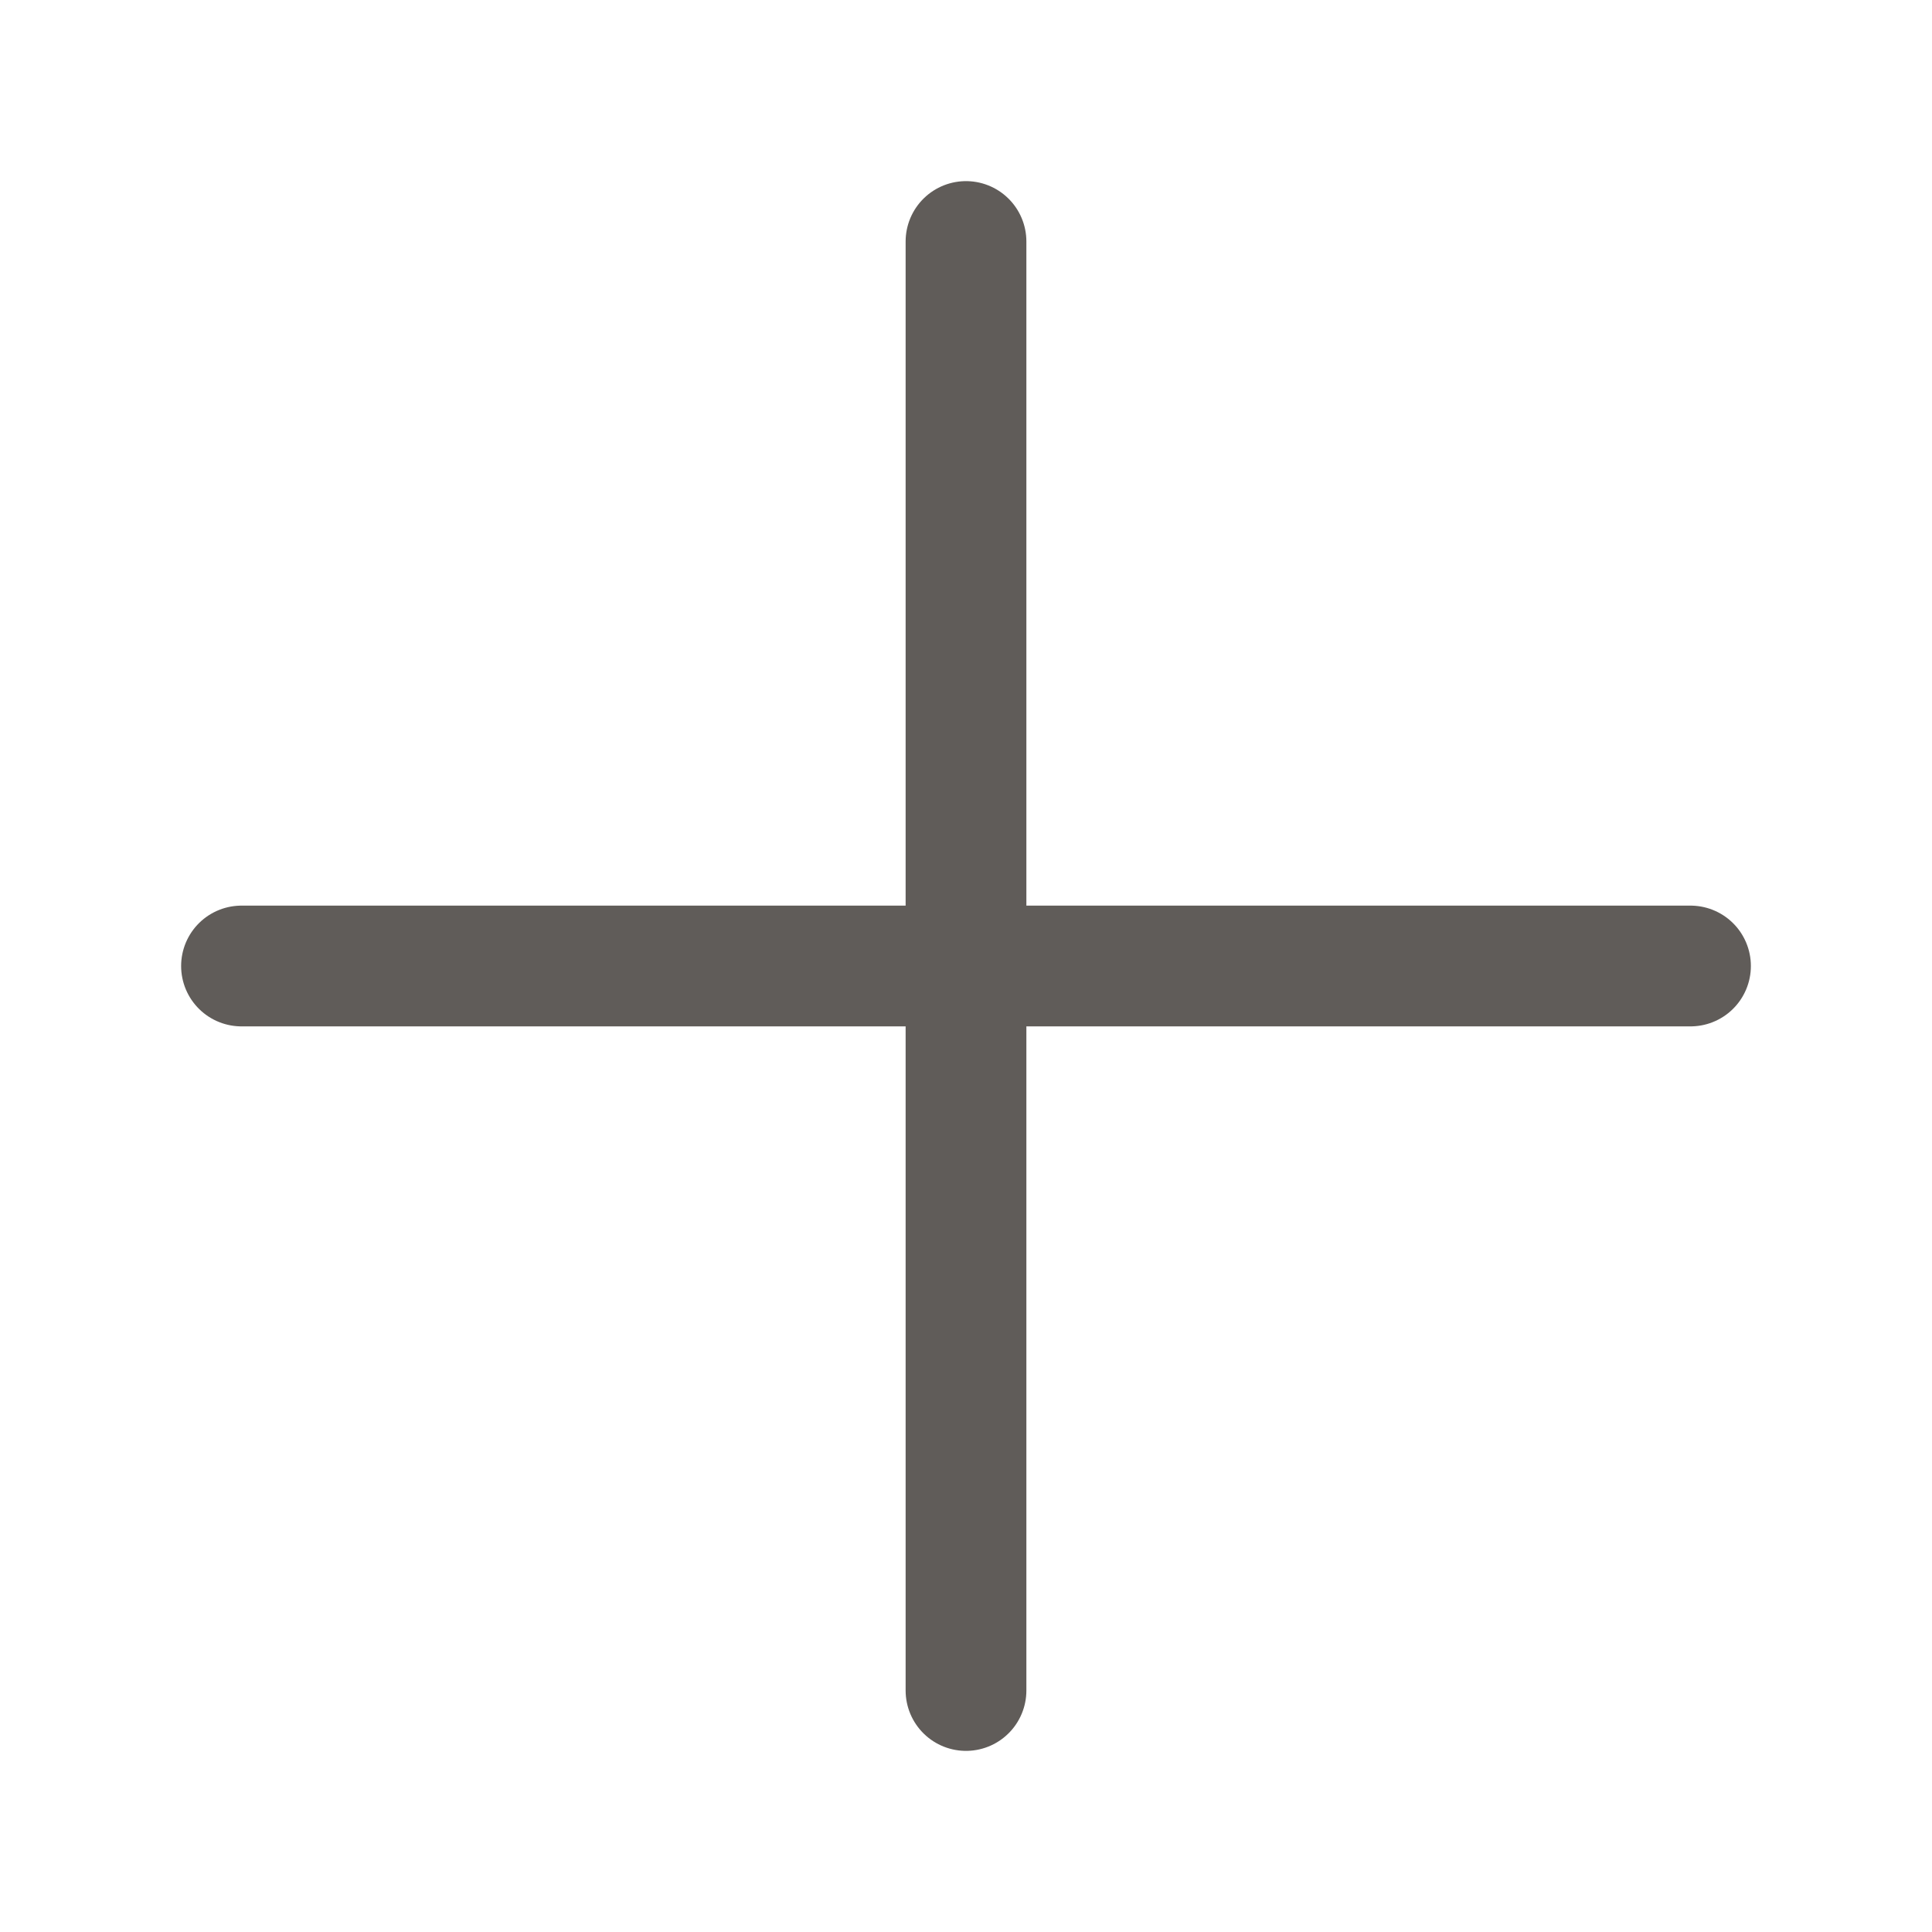
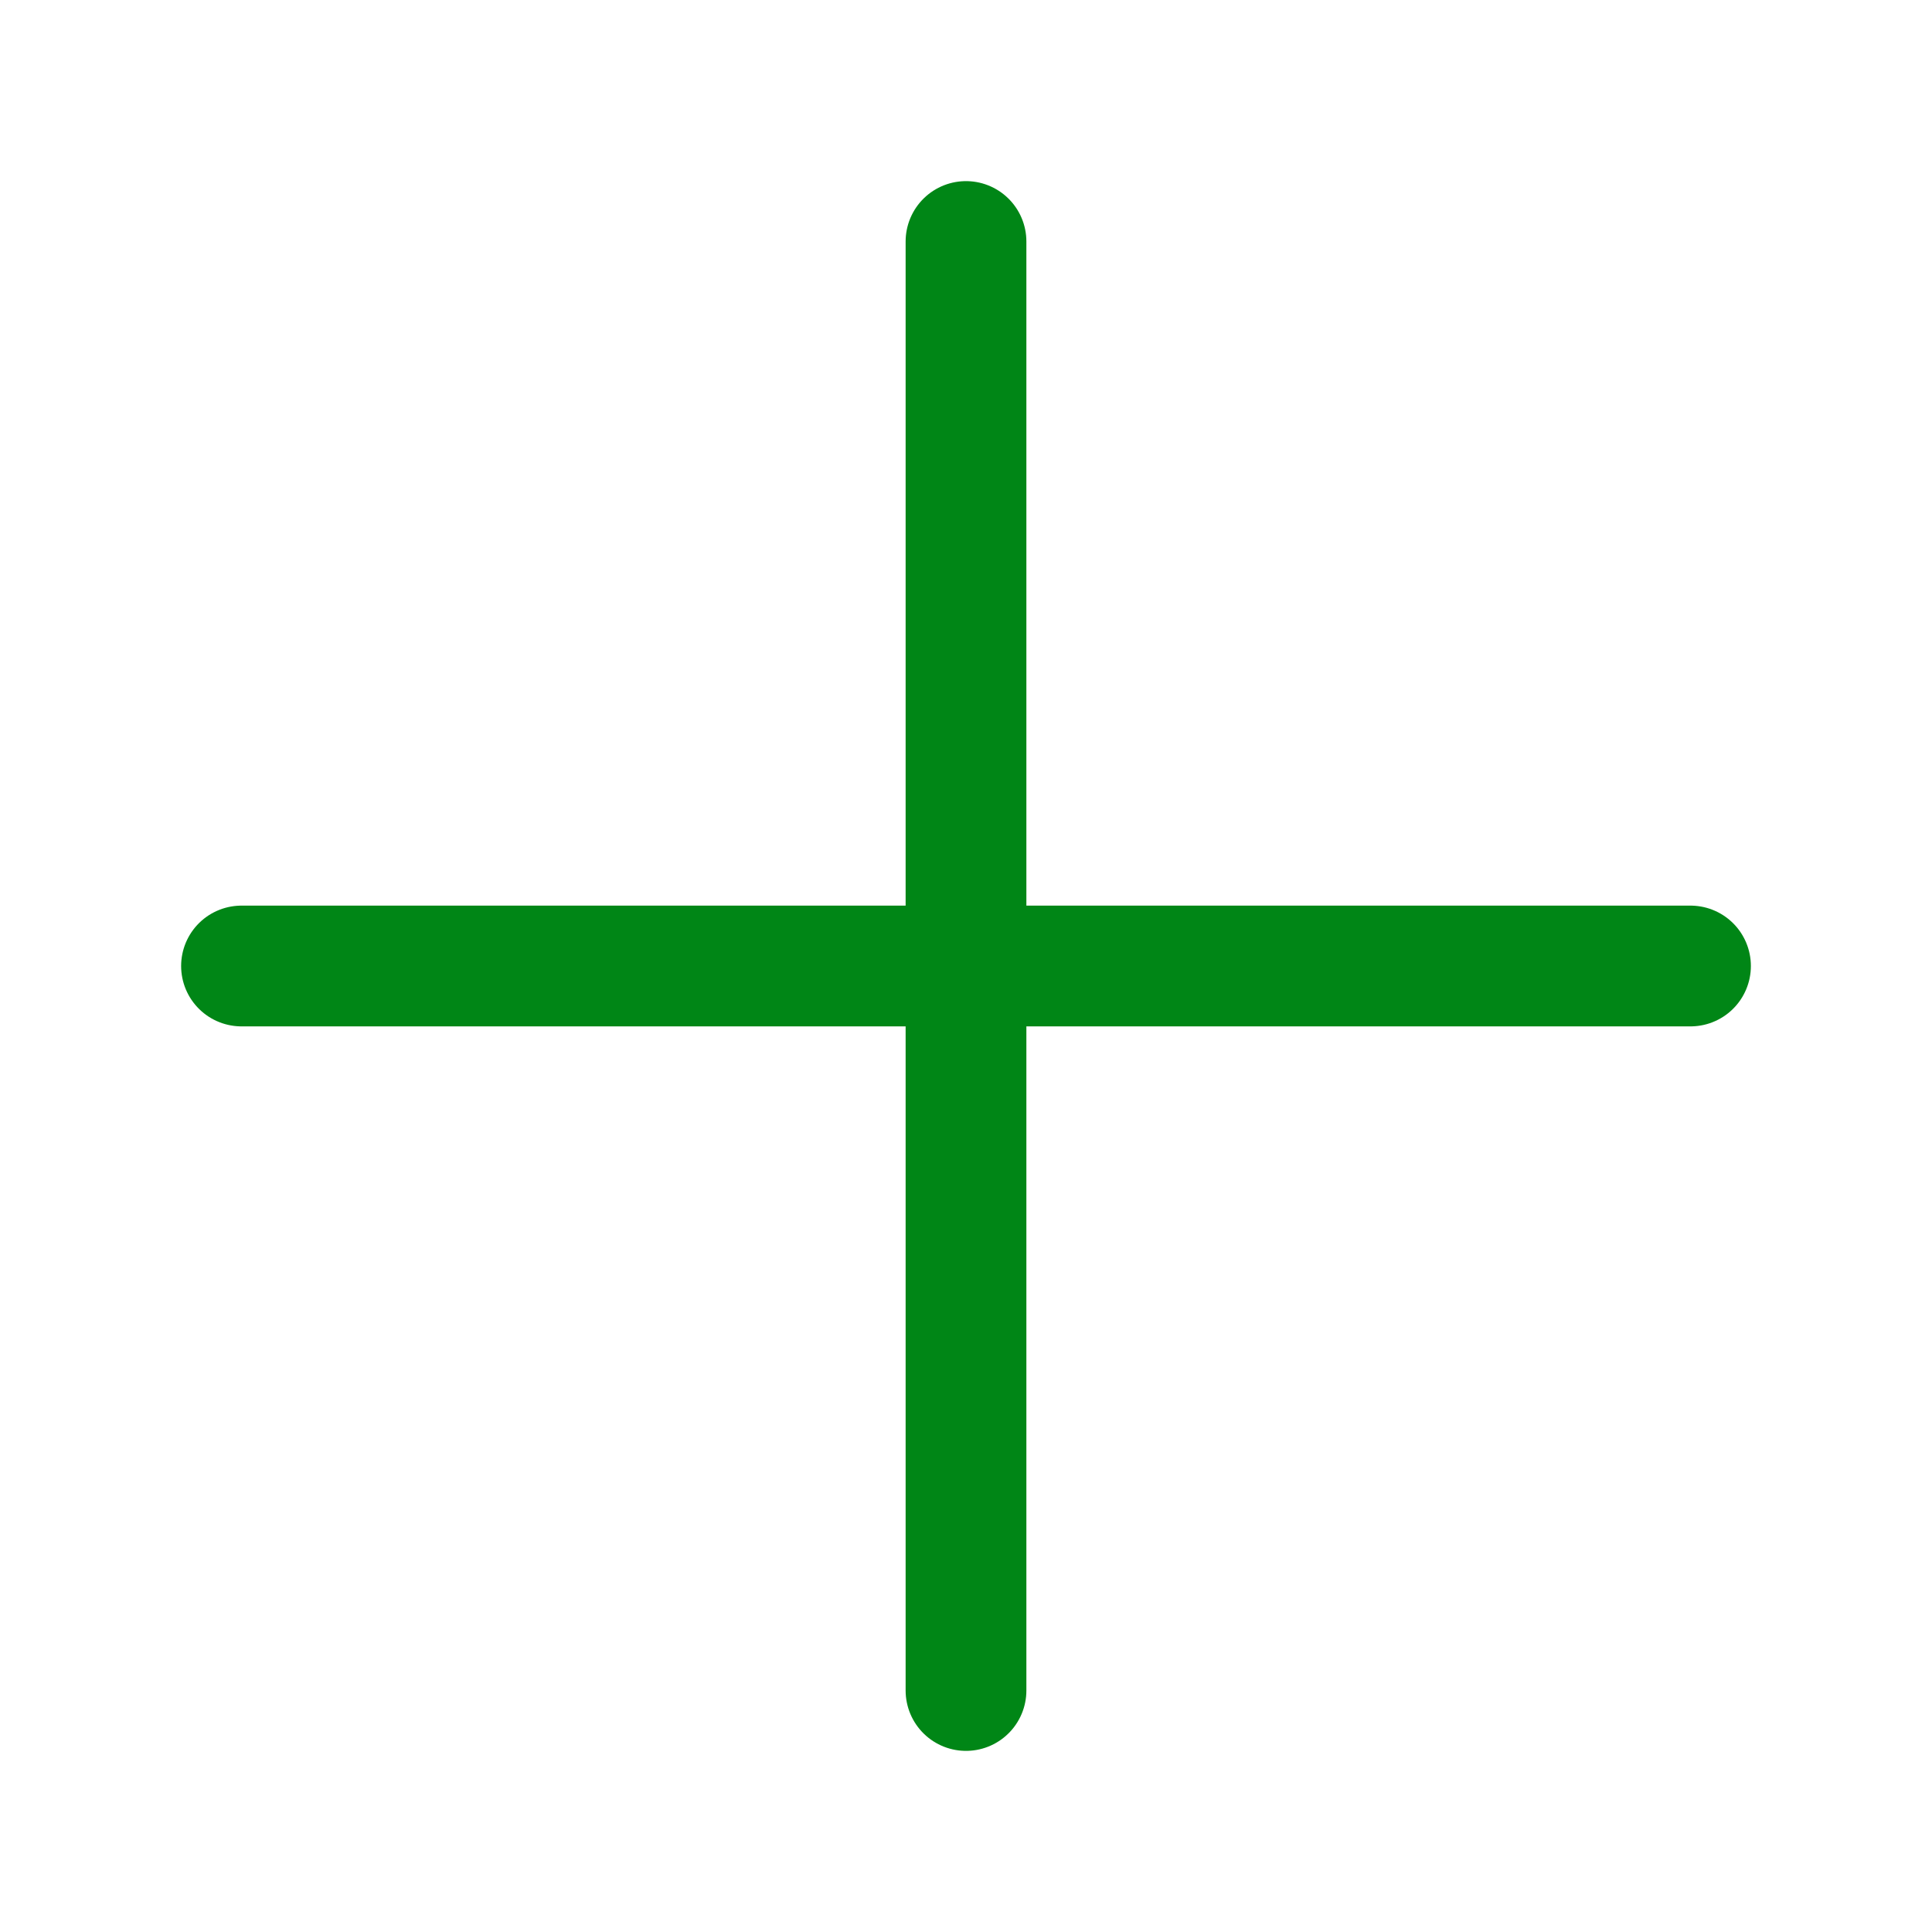
<svg xmlns="http://www.w3.org/2000/svg" width="100%" viewBox="0 0 16 16">
-   <line x1="2" y1="8" x2="14" y2="8" stroke="#605c59" stroke-width="1" stroke-linecap="round" stroke-linejoin="round" fill="none" />
-   <line x1="8" y1="2" x2="8" y2="14" stroke="#605c59" stroke-width="1" stroke-linecap="round" stroke-linejoin="round" fill="none" />
+   <line x1="2" y1="8" x2="14" y2="8" stroke="#008616" stroke-width="1" stroke-linecap="round" stroke-linejoin="round" fill="none" />
+   <line x1="8" y1="2" x2="8" y2="14" stroke="#008616" stroke-width="1" stroke-linecap="round" stroke-linejoin="round" fill="none" />
</svg>
